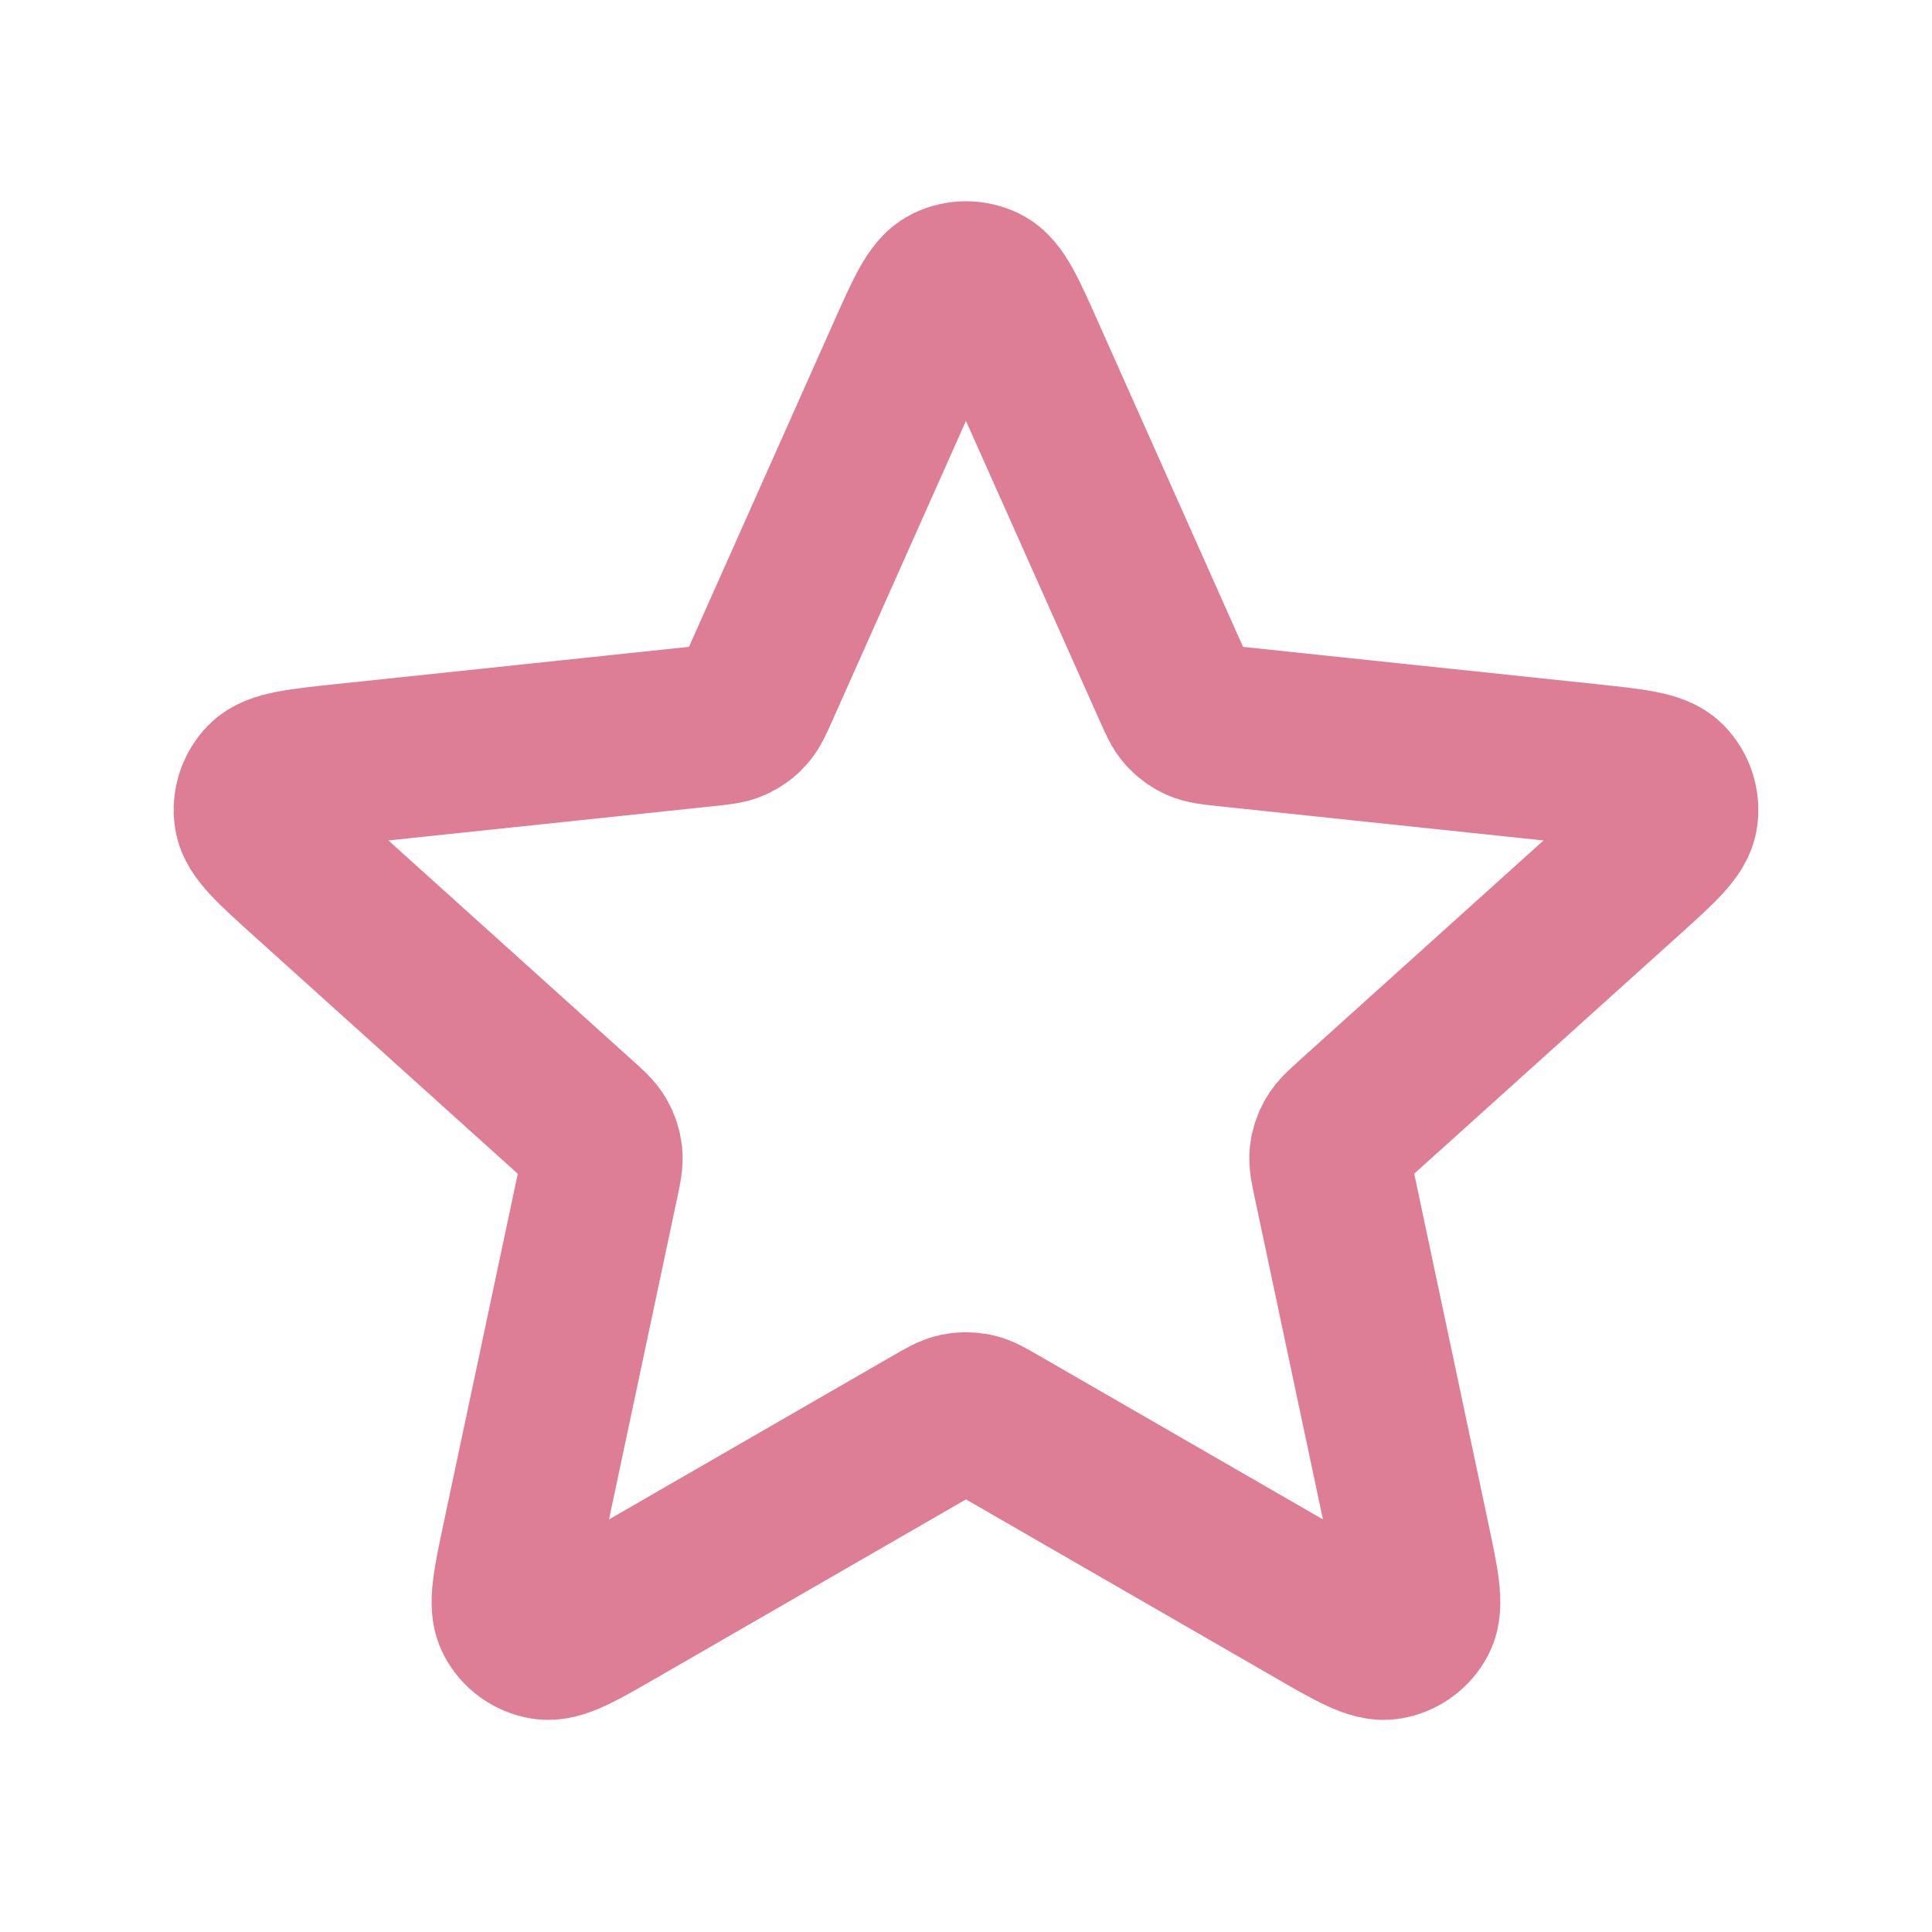
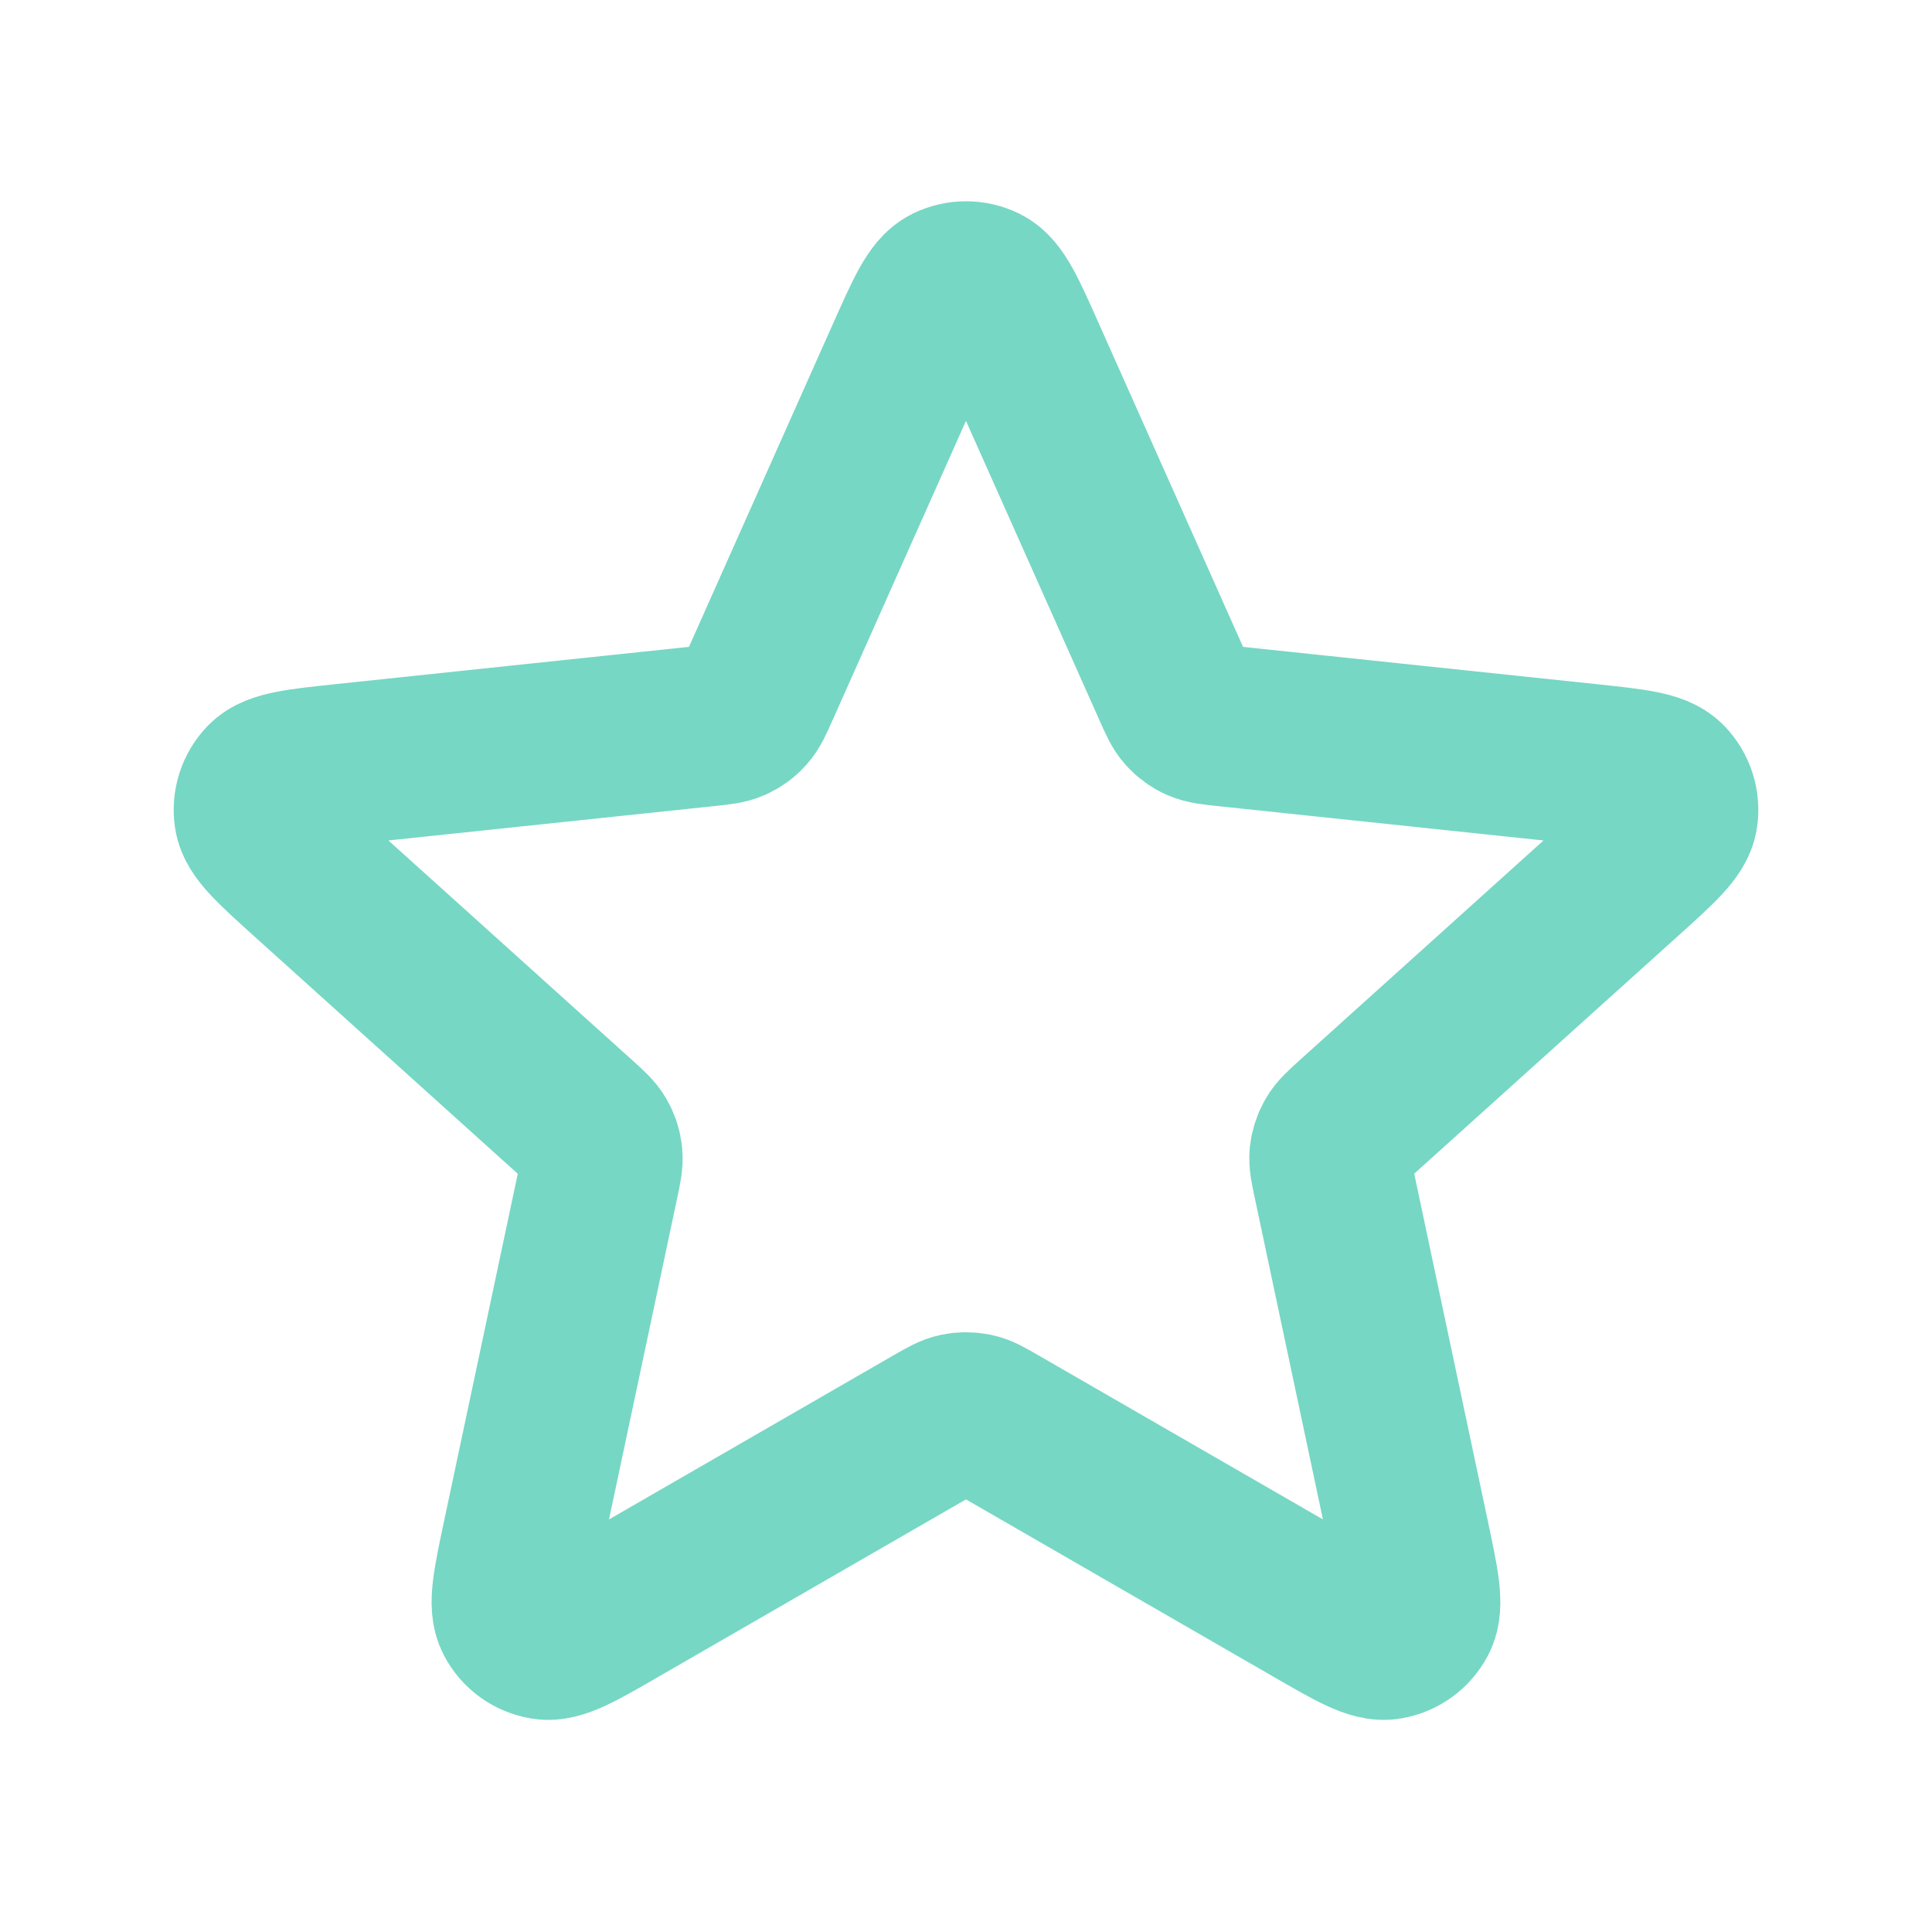
<svg xmlns="http://www.w3.org/2000/svg" viewBox="0 0 24 24" fill="none">
  <g id="SVGRepo_bgCarrier" stroke-width="0" />
  <g id="SVGRepo_tracerCarrier" stroke-linecap="round" stroke-linejoin="round" />
  <g id="SVGRepo_iconCarrier">
-     <path d="M11.269 4.411C11.501 3.892 11.616 3.632 11.778 3.552C11.918 3.483 12.082 3.483 12.222 3.552C12.383 3.632 12.499 3.892 12.73 4.411L14.575 8.548C14.643 8.702 14.677 8.778 14.73 8.837C14.777 8.889 14.834 8.931 14.898 8.959C14.97 8.991 15.054 9 15.221 9.018L19.726 9.493C20.291 9.553 20.574 9.583 20.7 9.711C20.809 9.823 20.86 9.98 20.837 10.134C20.811 10.312 20.6 10.502 20.177 10.883L16.812 13.915C16.688 14.028 16.625 14.084 16.586 14.153C16.551 14.213 16.529 14.281 16.521 14.35C16.513 14.429 16.531 14.511 16.566 14.676L17.505 19.106C17.623 19.663 17.682 19.941 17.599 20.1C17.526 20.239 17.393 20.335 17.239 20.361C17.062 20.392 16.816 20.25 16.323 19.965L12.399 17.702C12.254 17.618 12.181 17.576 12.104 17.56C12.035 17.546 11.964 17.546 11.896 17.56C11.819 17.576 11.746 17.618 11.6 17.702L7.677 19.965C7.184 20.25 6.938 20.392 6.76 20.361C6.606 20.335 6.473 20.239 6.401 20.1C6.317 19.941 6.376 19.663 6.494 19.106L7.434 14.676C7.469 14.511 7.486 14.429 7.478 14.35C7.471 14.281 7.449 14.213 7.414 14.153C7.374 14.084 7.312 14.028 7.187 13.915L3.822 10.883C3.4 10.502 3.189 10.312 3.163 10.134C3.14 9.98 3.191 9.823 3.3 9.711C3.426 9.583 3.709 9.553 4.274 9.493L8.778 9.018C8.946 9 9.029 8.991 9.101 8.959C9.165 8.931 9.223 8.889 9.269 8.837C9.322 8.778 9.357 8.702 9.425 8.548L11.269 4.411Z" stroke="#dd7d96" stroke-width="2" stroke-linecap="round" stroke-linejoin="round" />
+     <path d="M11.269 4.411C11.501 3.892 11.616 3.632 11.778 3.552C11.918 3.483 12.082 3.483 12.222 3.552C12.383 3.632 12.499 3.892 12.73 4.411L14.575 8.548C14.643 8.702 14.677 8.778 14.73 8.837C14.777 8.889 14.834 8.931 14.898 8.959C14.97 8.991 15.054 9 15.221 9.018L19.726 9.493C20.291 9.553 20.574 9.583 20.7 9.711C20.809 9.823 20.86 9.98 20.837 10.134C20.811 10.312 20.6 10.502 20.177 10.883L16.812 13.915C16.688 14.028 16.625 14.084 16.586 14.153C16.551 14.213 16.529 14.281 16.521 14.35C16.513 14.429 16.531 14.511 16.566 14.676L17.505 19.106C17.623 19.663 17.682 19.941 17.599 20.1C17.526 20.239 17.393 20.335 17.239 20.361C17.062 20.392 16.816 20.25 16.323 19.965L12.399 17.702C12.254 17.618 12.181 17.576 12.104 17.56C12.035 17.546 11.964 17.546 11.896 17.56C11.819 17.576 11.746 17.618 11.6 17.702L7.677 19.965C7.184 20.25 6.938 20.392 6.76 20.361C6.606 20.335 6.473 20.239 6.401 20.1C6.317 19.941 6.376 19.663 6.494 19.106L7.434 14.676C7.469 14.511 7.486 14.429 7.478 14.35C7.471 14.281 7.449 14.213 7.414 14.153C7.374 14.084 7.312 14.028 7.187 13.915L3.822 10.883C3.4 10.502 3.189 10.312 3.163 10.134C3.14 9.98 3.191 9.823 3.3 9.711C3.426 9.583 3.709 9.553 4.274 9.493L8.778 9.018C8.946 9 9.029 8.991 9.101 8.959C9.165 8.931 9.223 8.889 9.269 8.837C9.322 8.778 9.357 8.702 9.425 8.548L11.269 4.411Z" stroke="#76d7c4" stroke-width="2" stroke-linecap="round" stroke-linejoin="round" />
  </g>
</svg>
